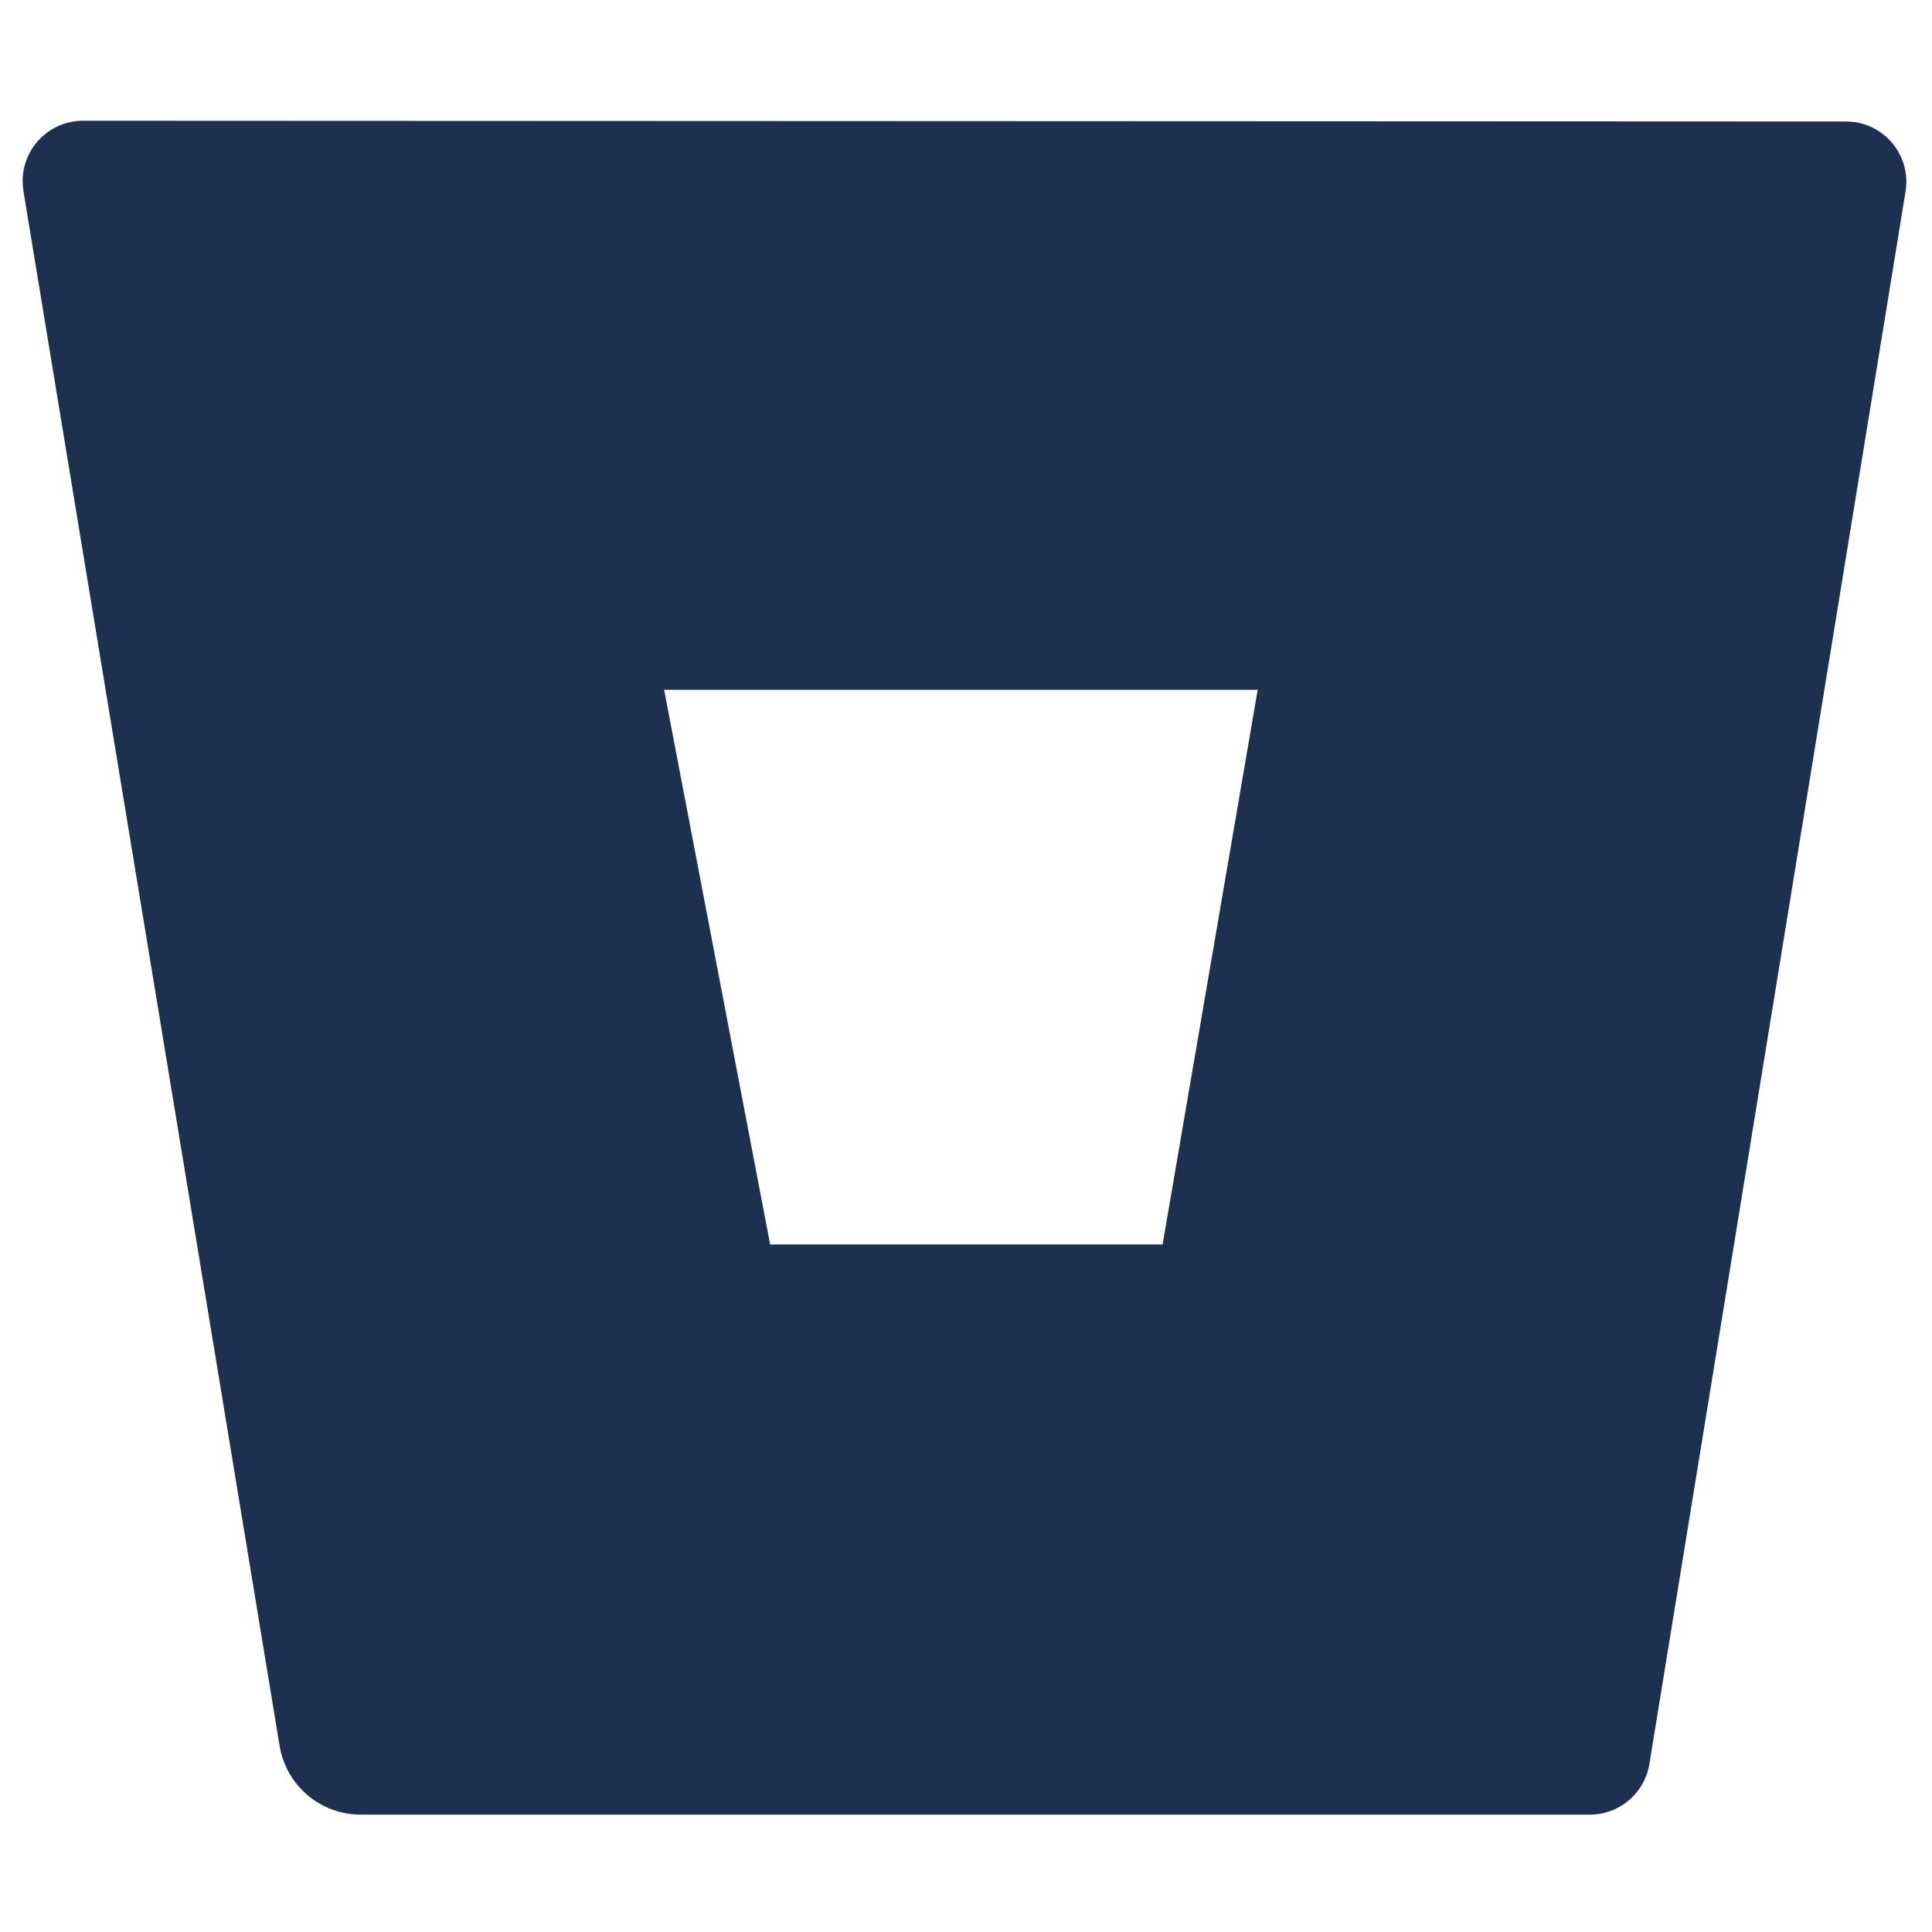
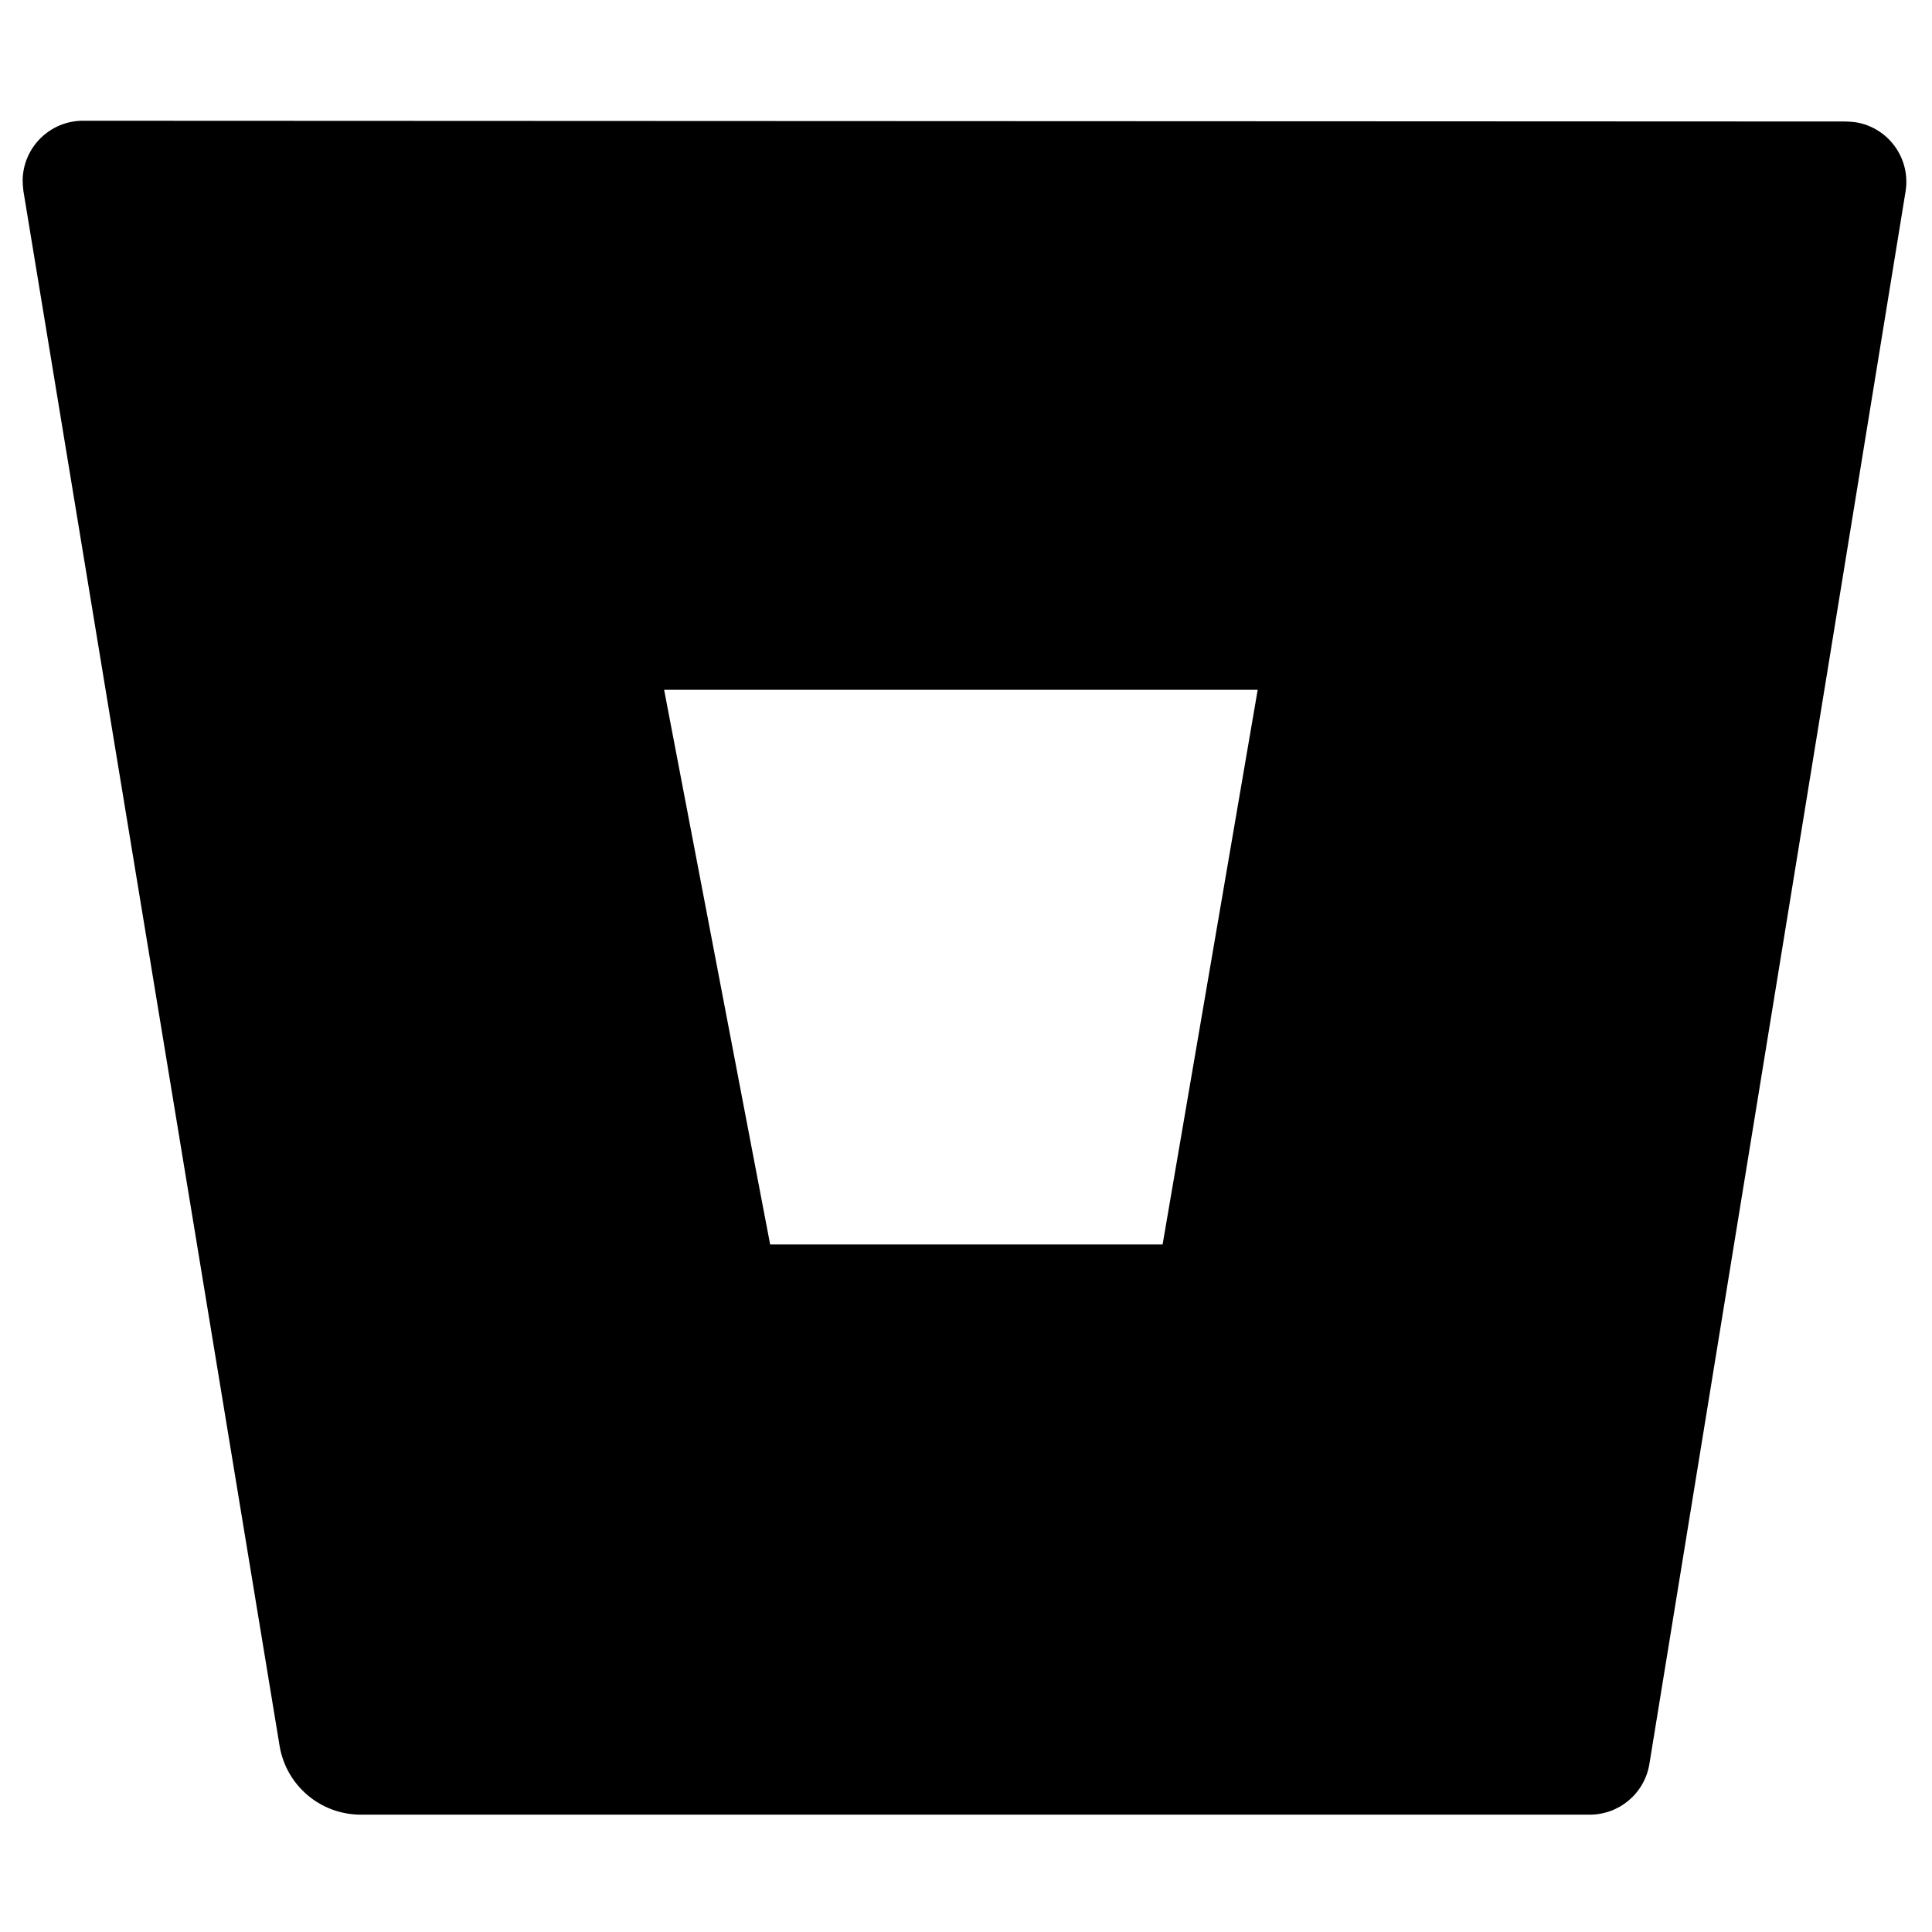
<svg xmlns="http://www.w3.org/2000/svg" height="16" width="16" viewBox="0 0 512 512">
-   <path opacity="1" fill="#1E3050" d="M22.2 32A16 16 0 0 0 6 47.8a26.4 26.4 0 0 0 .2 2.8l67.9 412.1a21.8 21.8 0 0 0 21.3 18.2h325.7a16 16 0 0 0 16-13.4L505 50.7a16 16 0 0 0 -13.2-18.3 24.6 24.6 0 0 0 -2.8-.2L22.2 32zm285.9 297.8h-104l-28.1-147h157.3l-25.2 147z" />
+   <path opacity="1" fill="#000000" d="M22.2 32A16 16 0 0 0 6 47.8a26.4 26.4 0 0 0 .2 2.8l67.9 412.1a21.8 21.8 0 0 0 21.3 18.2h325.7a16 16 0 0 0 16-13.4L505 50.7a16 16 0 0 0 -13.2-18.3 24.6 24.6 0 0 0 -2.8-.2L22.2 32zm285.9 297.8h-104l-28.1-147h157.3l-25.2 147z" />
</svg>
